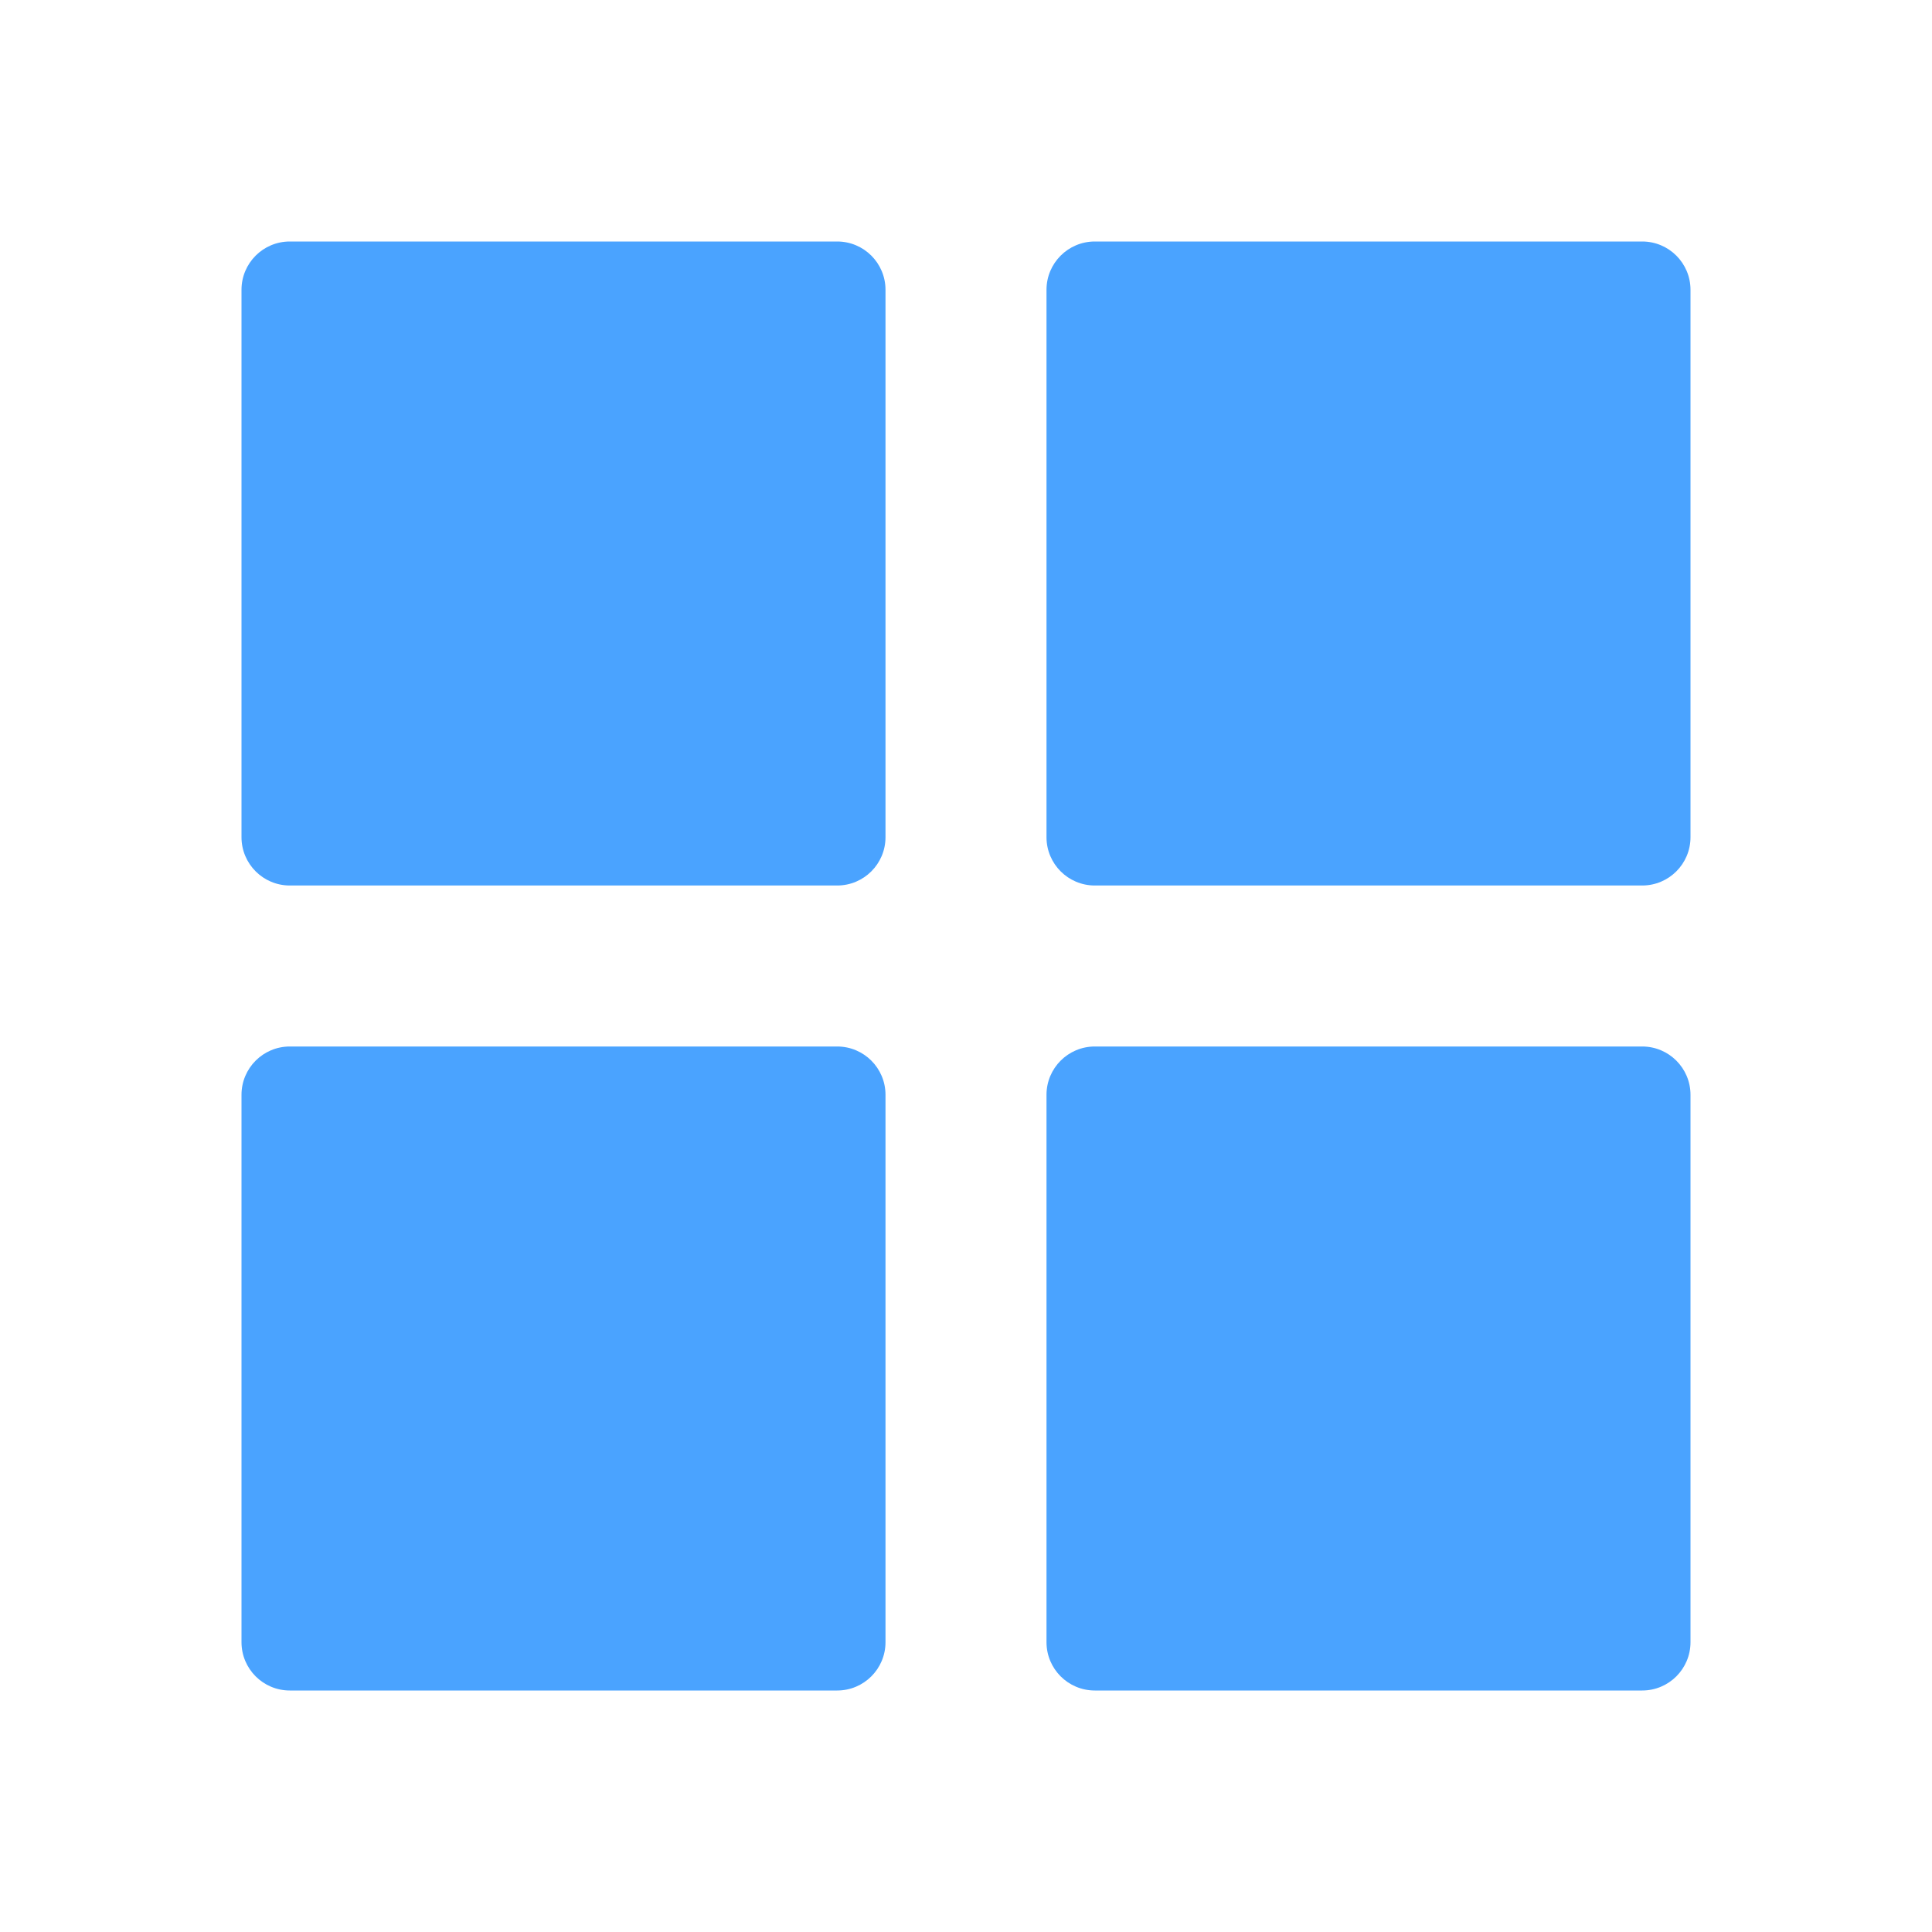
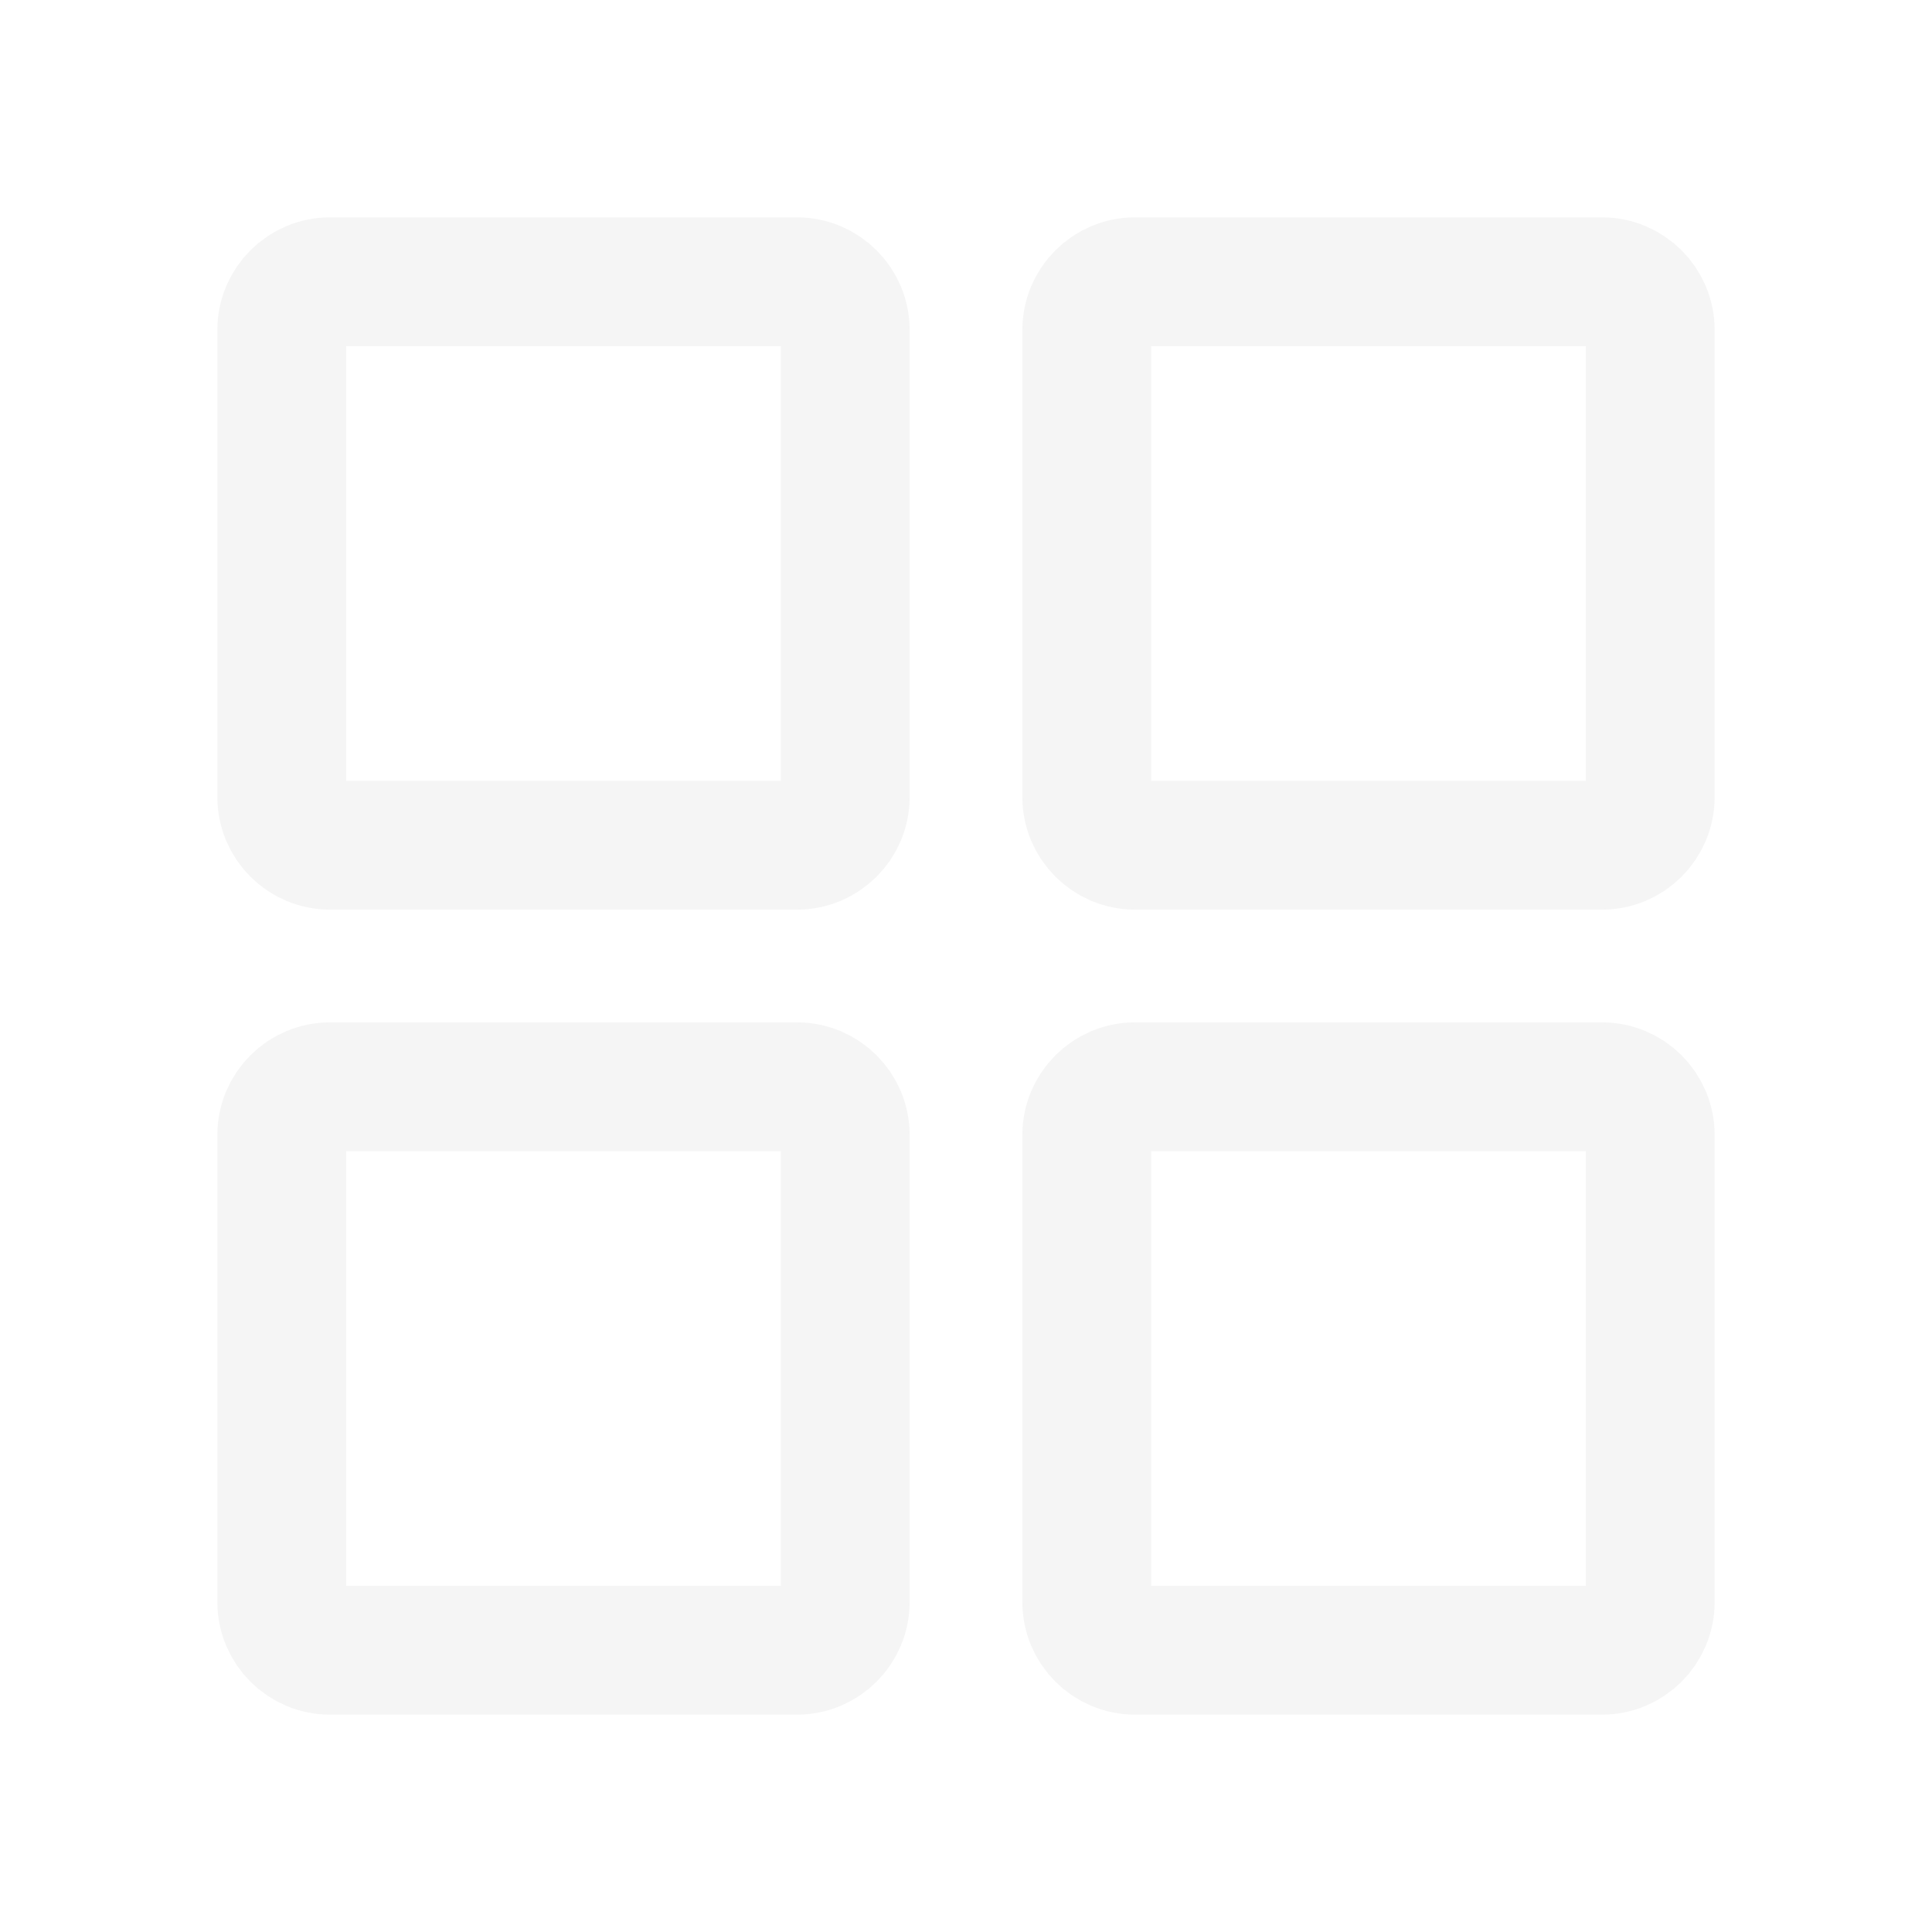
- <svg xmlns="http://www.w3.org/2000/svg" viewBox="0 0 24 24">
-   <g fill="#4aa3ff">
-     <rect x="3" y="3" width="8" height="8" rx="0.6" />
-     <rect x="13" y="3" width="8" height="8" rx="0.6" />
-     <rect x="3" y="13" width="8" height="8" rx="0.6" />
-     <rect x="13" y="13" width="8" height="8" rx="0.6" />
-   </g>
+ <svg xmlns="http://www.w3.org/2000/svg" viewBox="0 0 24 24" fill="none" stroke="#f5f5f5" stroke-width="1.6" stroke-linejoin="round">
+   <rect x="3.5" y="3.5" width="7" height="7" rx="0.6" />
+   <rect x="13.5" y="3.5" width="7" height="7" rx="0.6" />
+   <rect x="3.5" y="13.5" width="7" height="7" rx="0.6" />
+   <rect x="13.5" y="13.5" width="7" height="7" rx="0.6" />
</svg>
